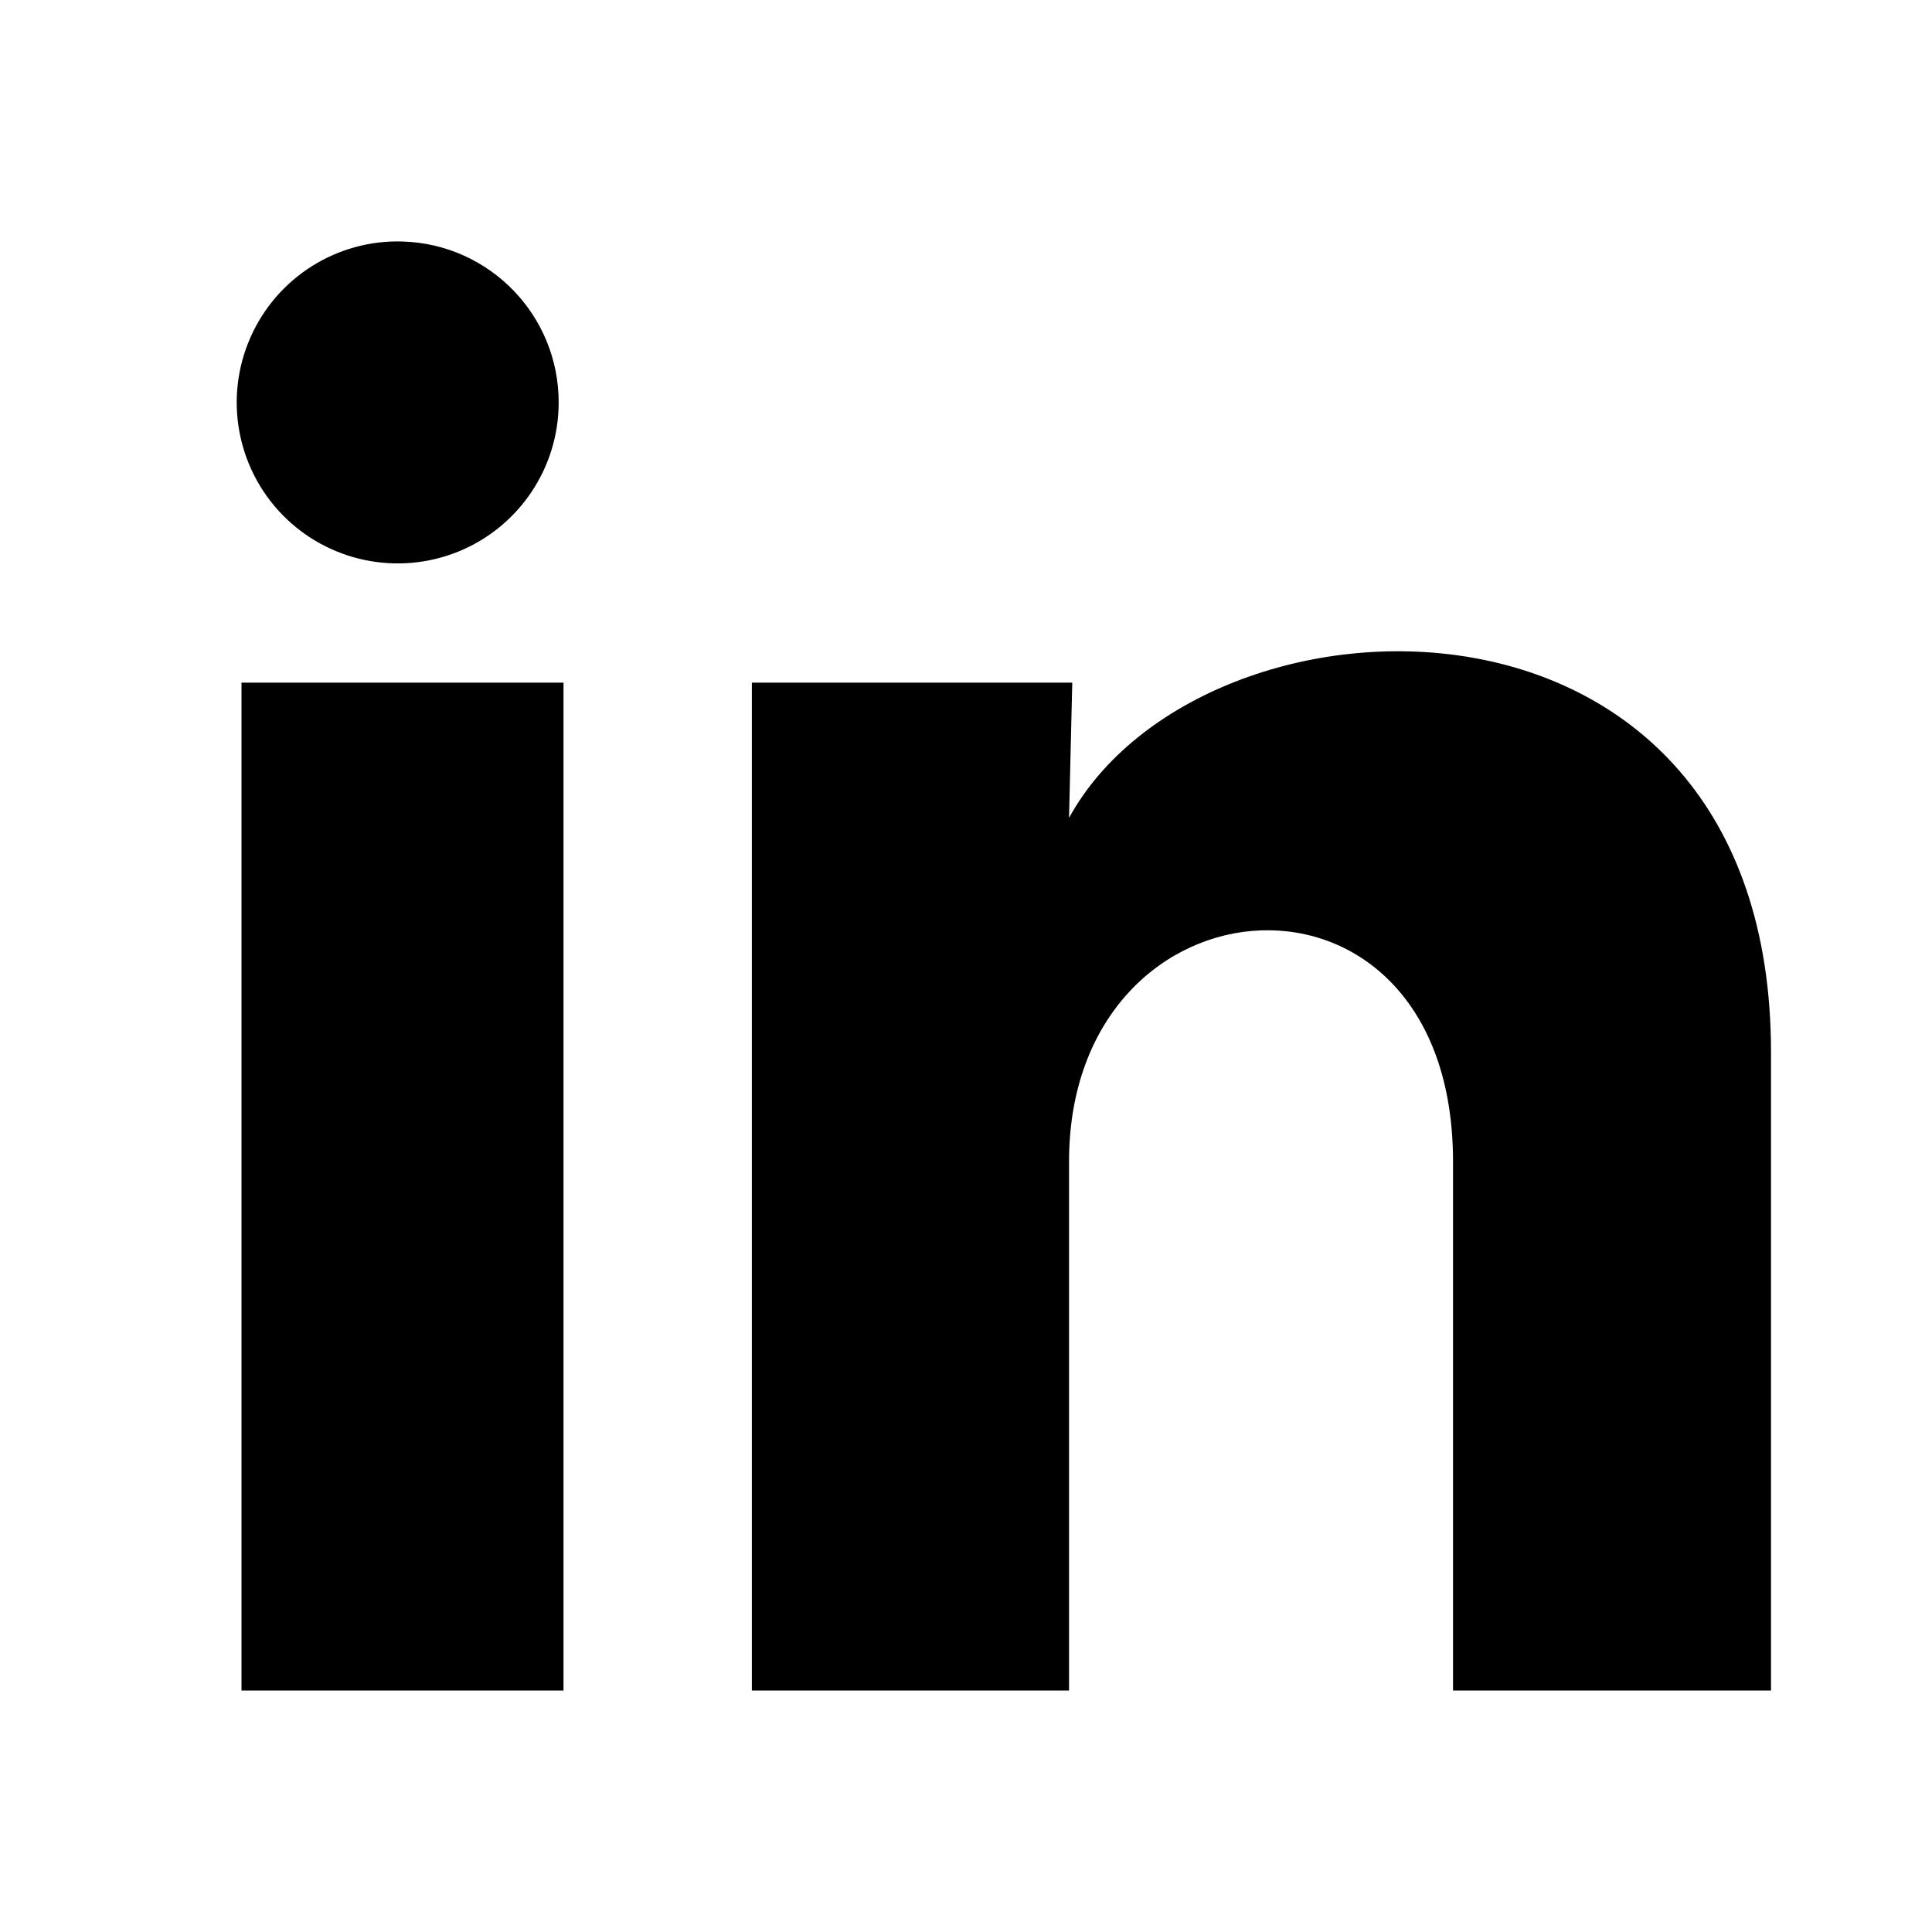
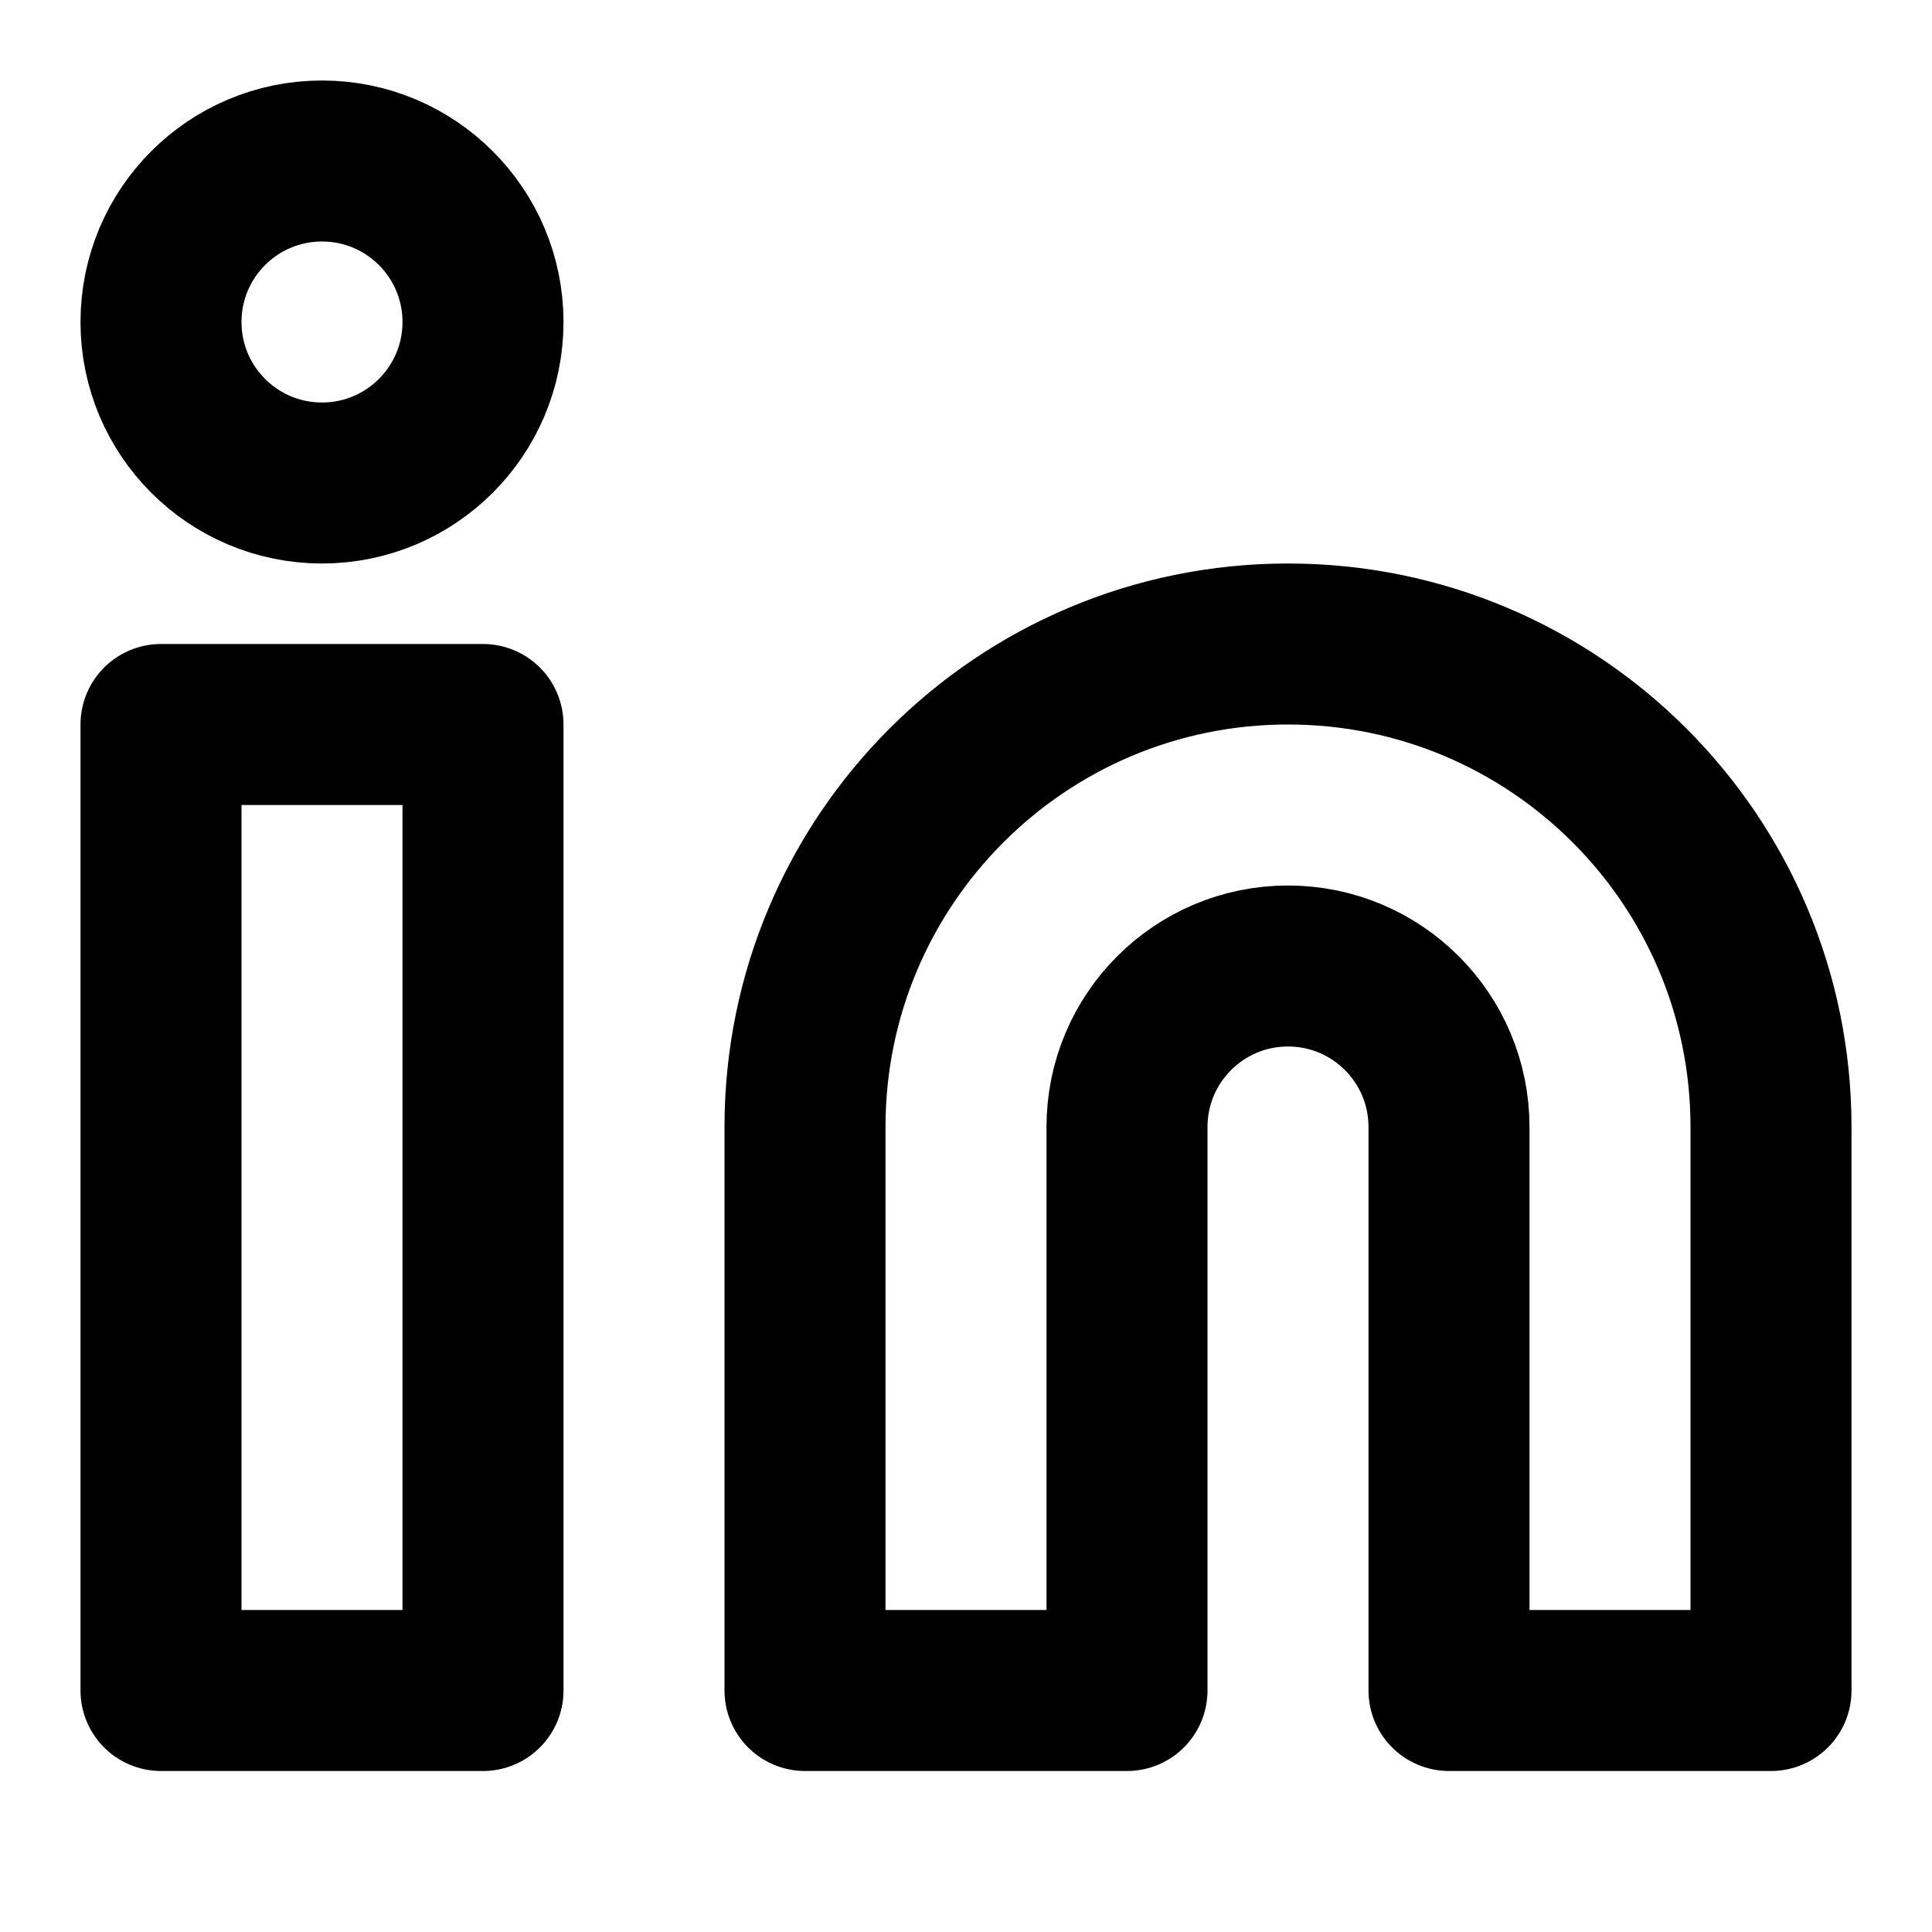
- <svg xmlns="http://www.w3.org/2000/svg" viewBox="0 0 24 24" fill="currentColor">
-   <path d="M6.94 5C6.94 5.814 6.446 6.547 5.691 6.853C4.937 7.158 4.072 6.976 3.505 6.392C2.938 5.807 2.782 4.937 3.111 4.192C3.439 3.447 4.187 2.975 5 3C6.082 3.032 6.941 3.918 6.94 5ZM7 8.48H3V21H7V8.48ZM13.32 8.48H9.34V21H13.28V14.43C13.28 10.77 18.05 10.43 18.05 14.43V21H22V13.07C22 6.9 14.941 7.13 13.28 10.16L13.32 8.48Z" />
+ <svg xmlns="http://www.w3.org/2000/svg" viewBox="0 0 24 24" fill="none" stroke="currentColor" stroke-width="2" stroke-linecap="round" stroke-linejoin="round">
+   <path d="M16 8a6 6 0 0 1 6 6v7h-4v-7a2 2 0 0 0-2-2 2 2 0 0 0-2 2v7h-4v-7a6 6 0 0 1 6-6z" />
+   <rect x="2" y="9" width="4" height="12" />
+   <circle cx="4" cy="4" r="2" />
</svg>
